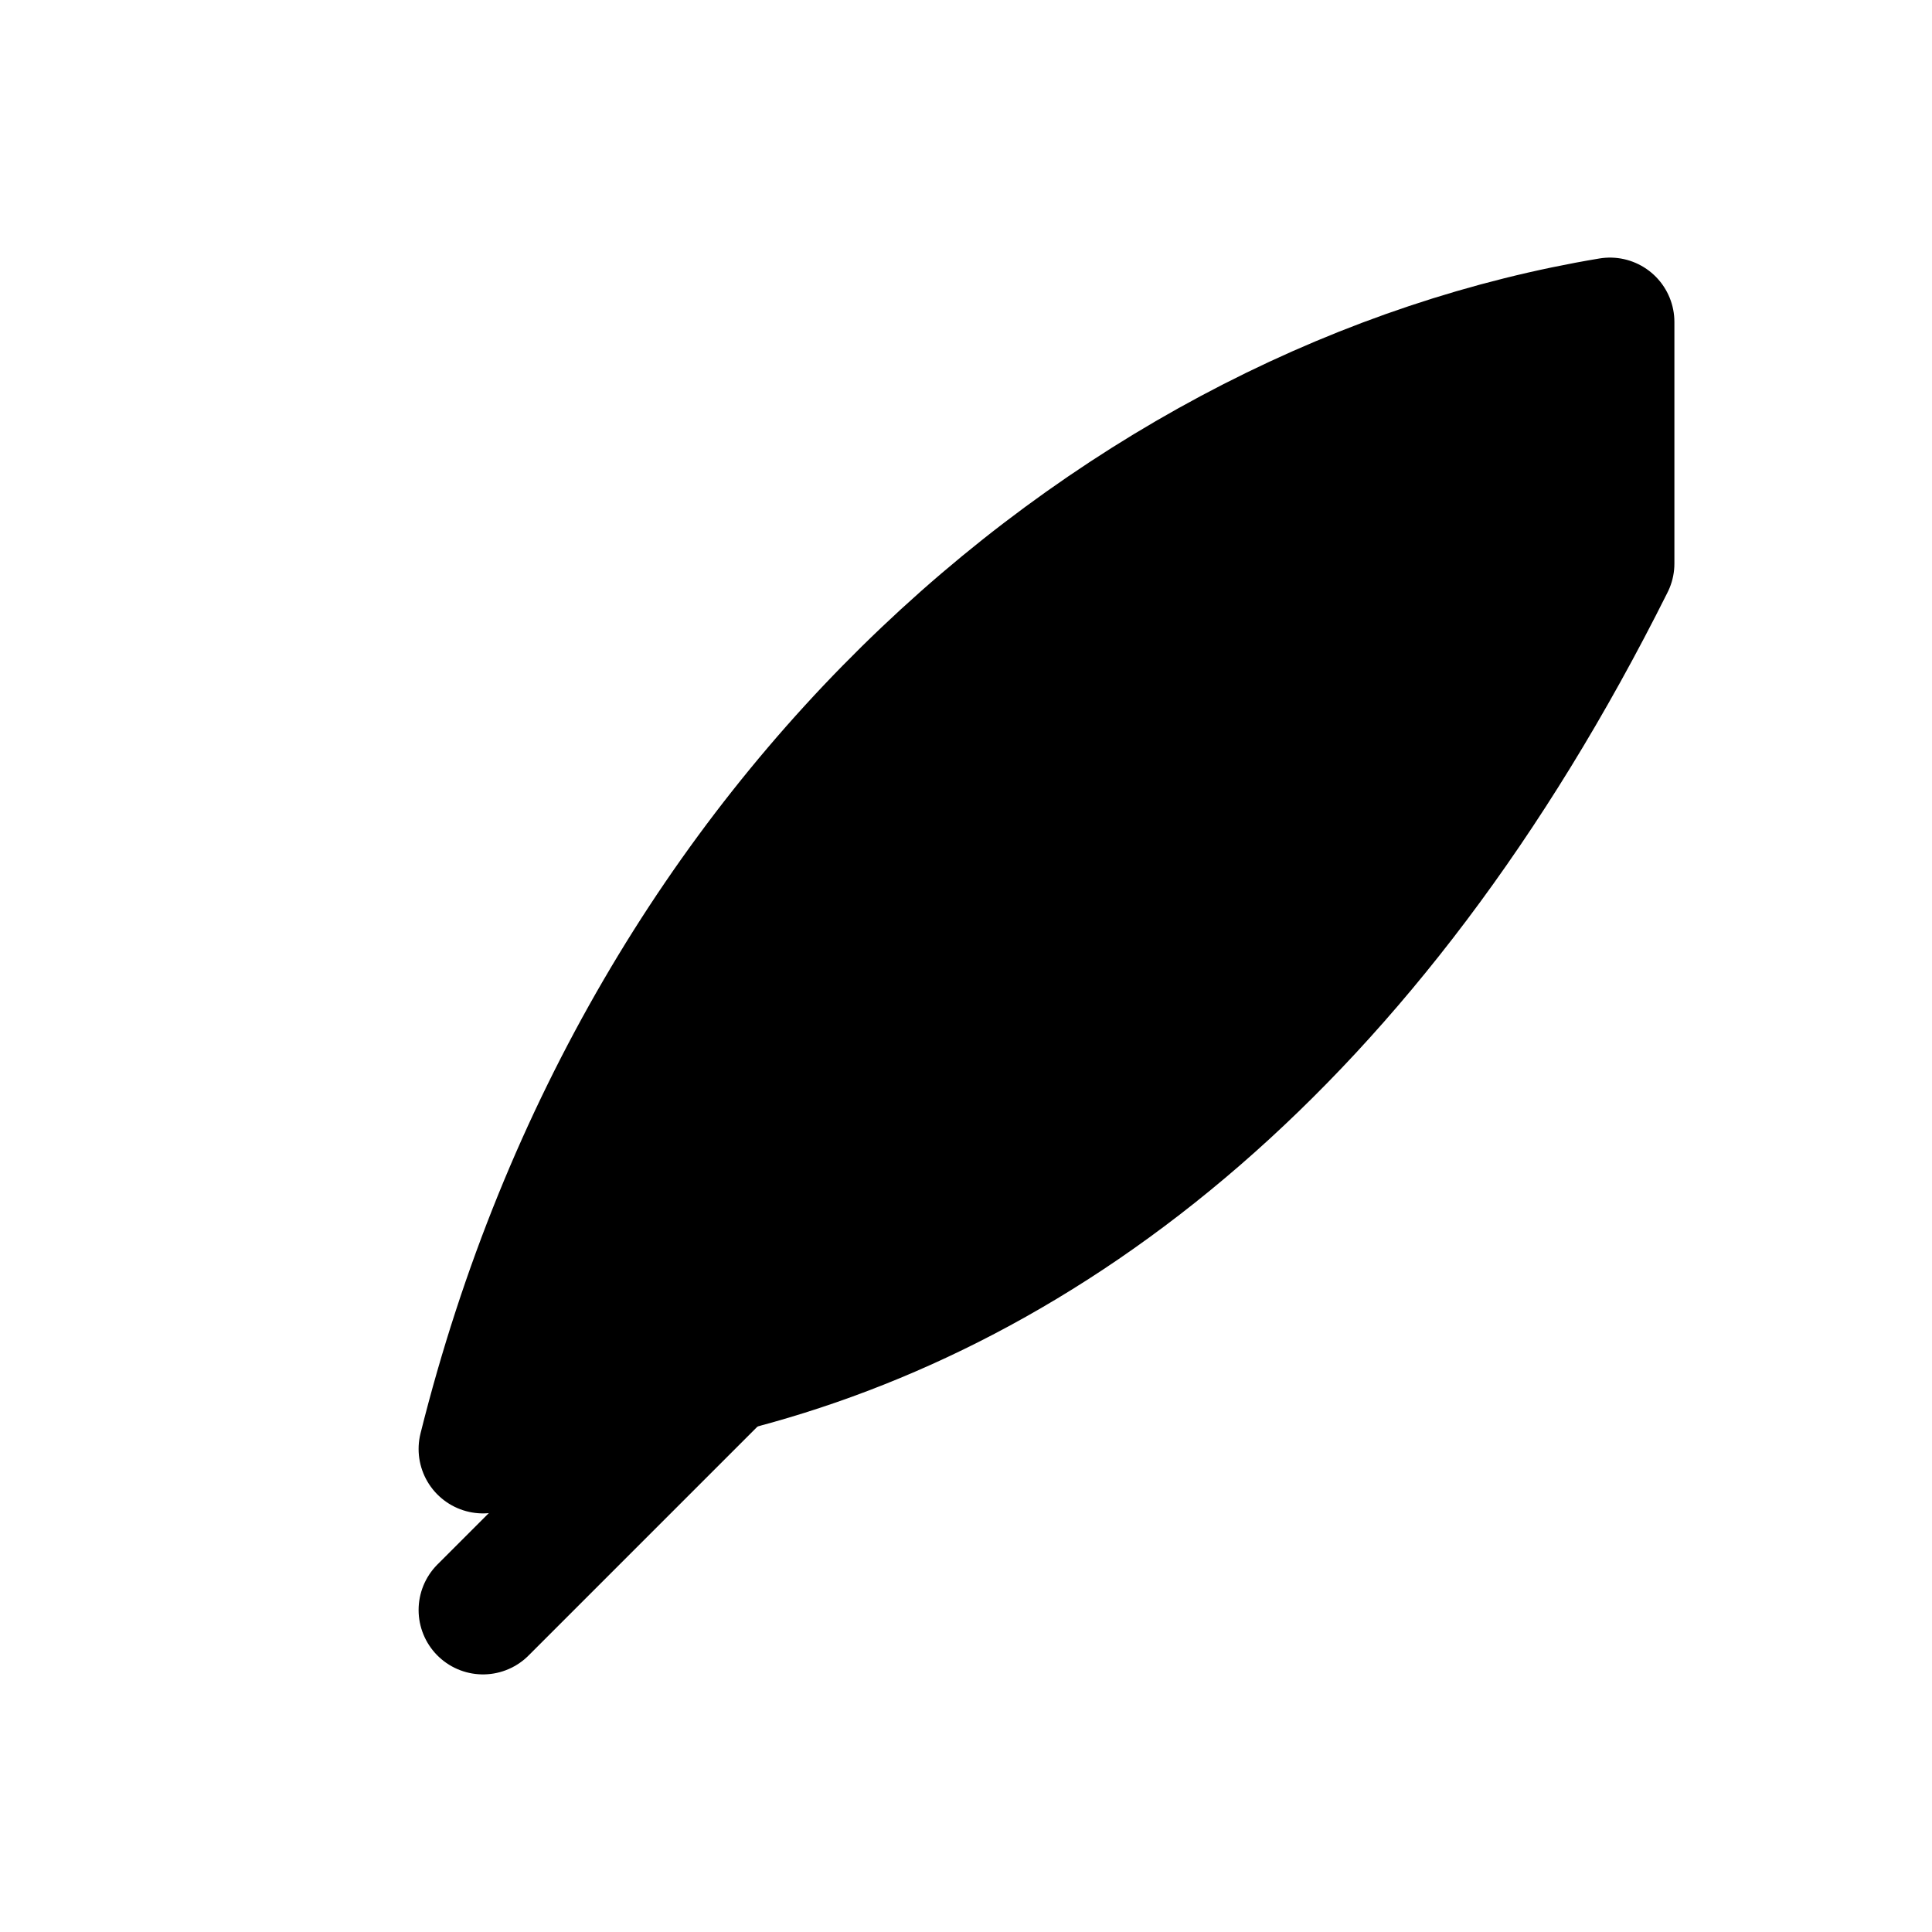
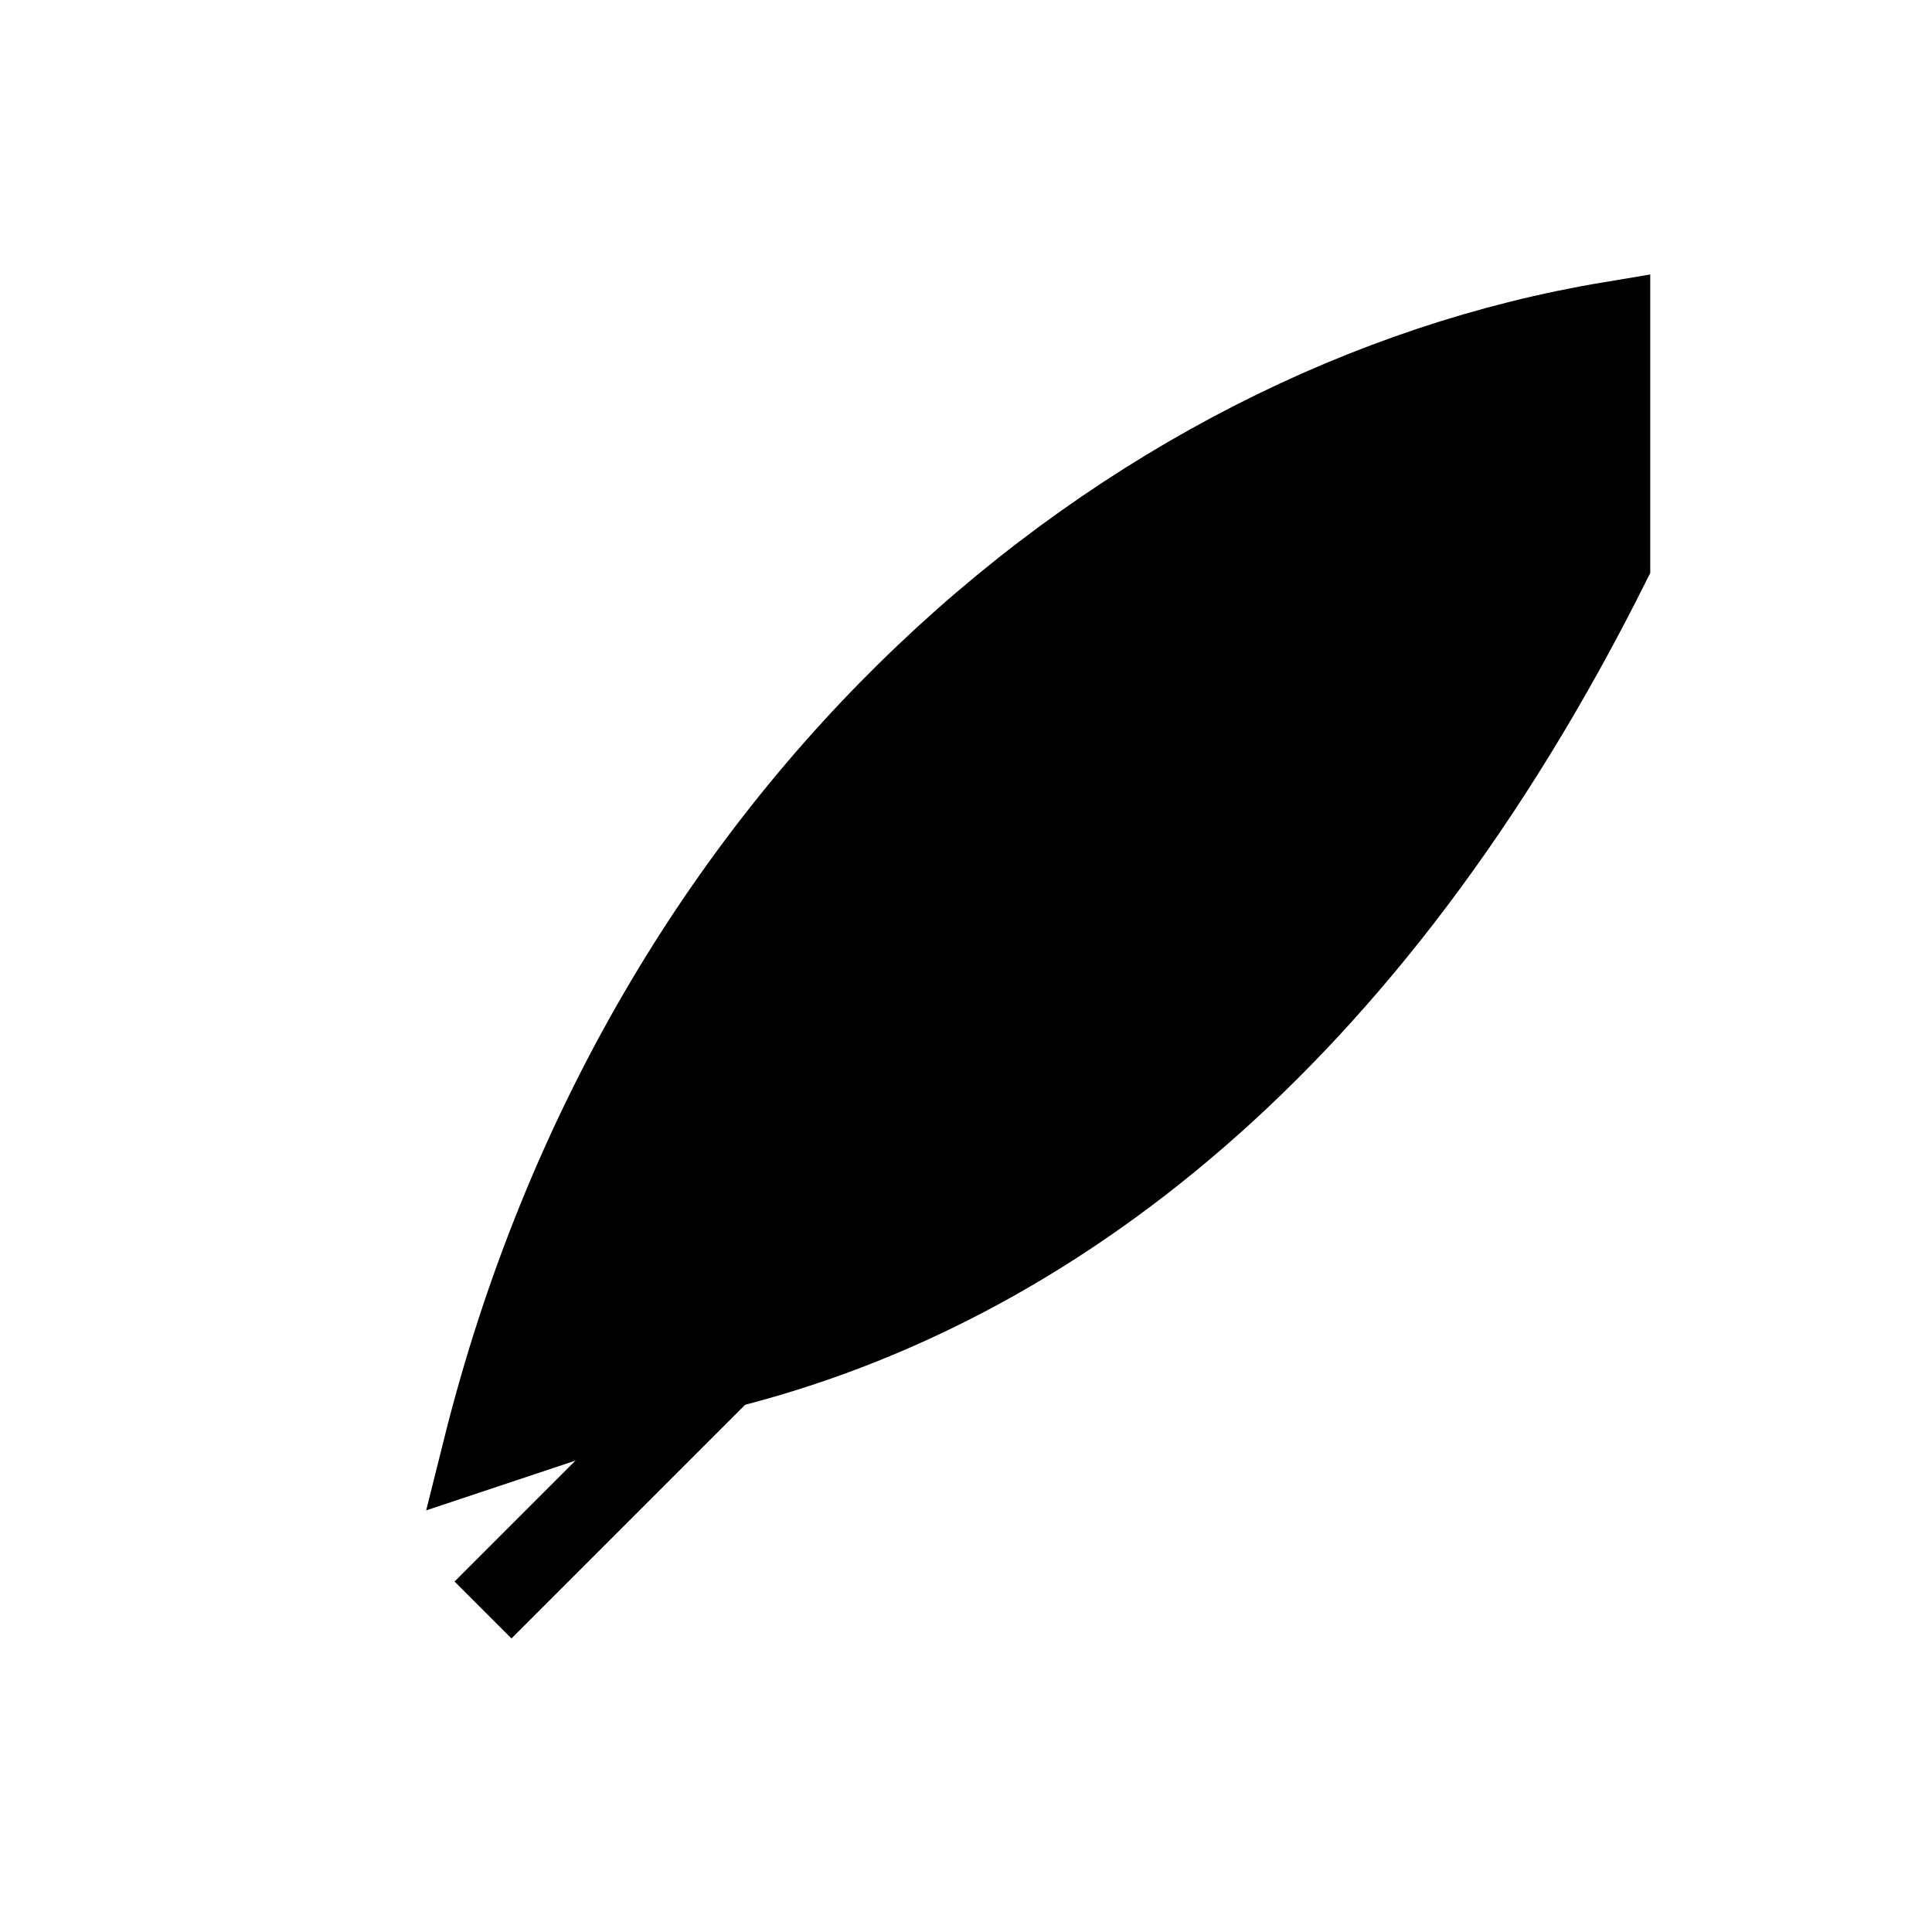
- <svg xmlns="http://www.w3.org/2000/svg" viewBox="0 0 24 24" fill="none" stroke="#000" stroke-width="1.6" stroke-linecap="round" stroke-linejoin="round">
+ <svg xmlns="http://www.w3.org/2000/svg" viewBox="0 0 24 24" fill="none" stroke="#000">
  <path d="M20 4c-6 1-12 6-14 14l3-1c4-1 8-4 11-10z" fill="#000" />
  <path d="M9 17l-3 3" />
  <path d="M14 9l1 1" />
</svg>
